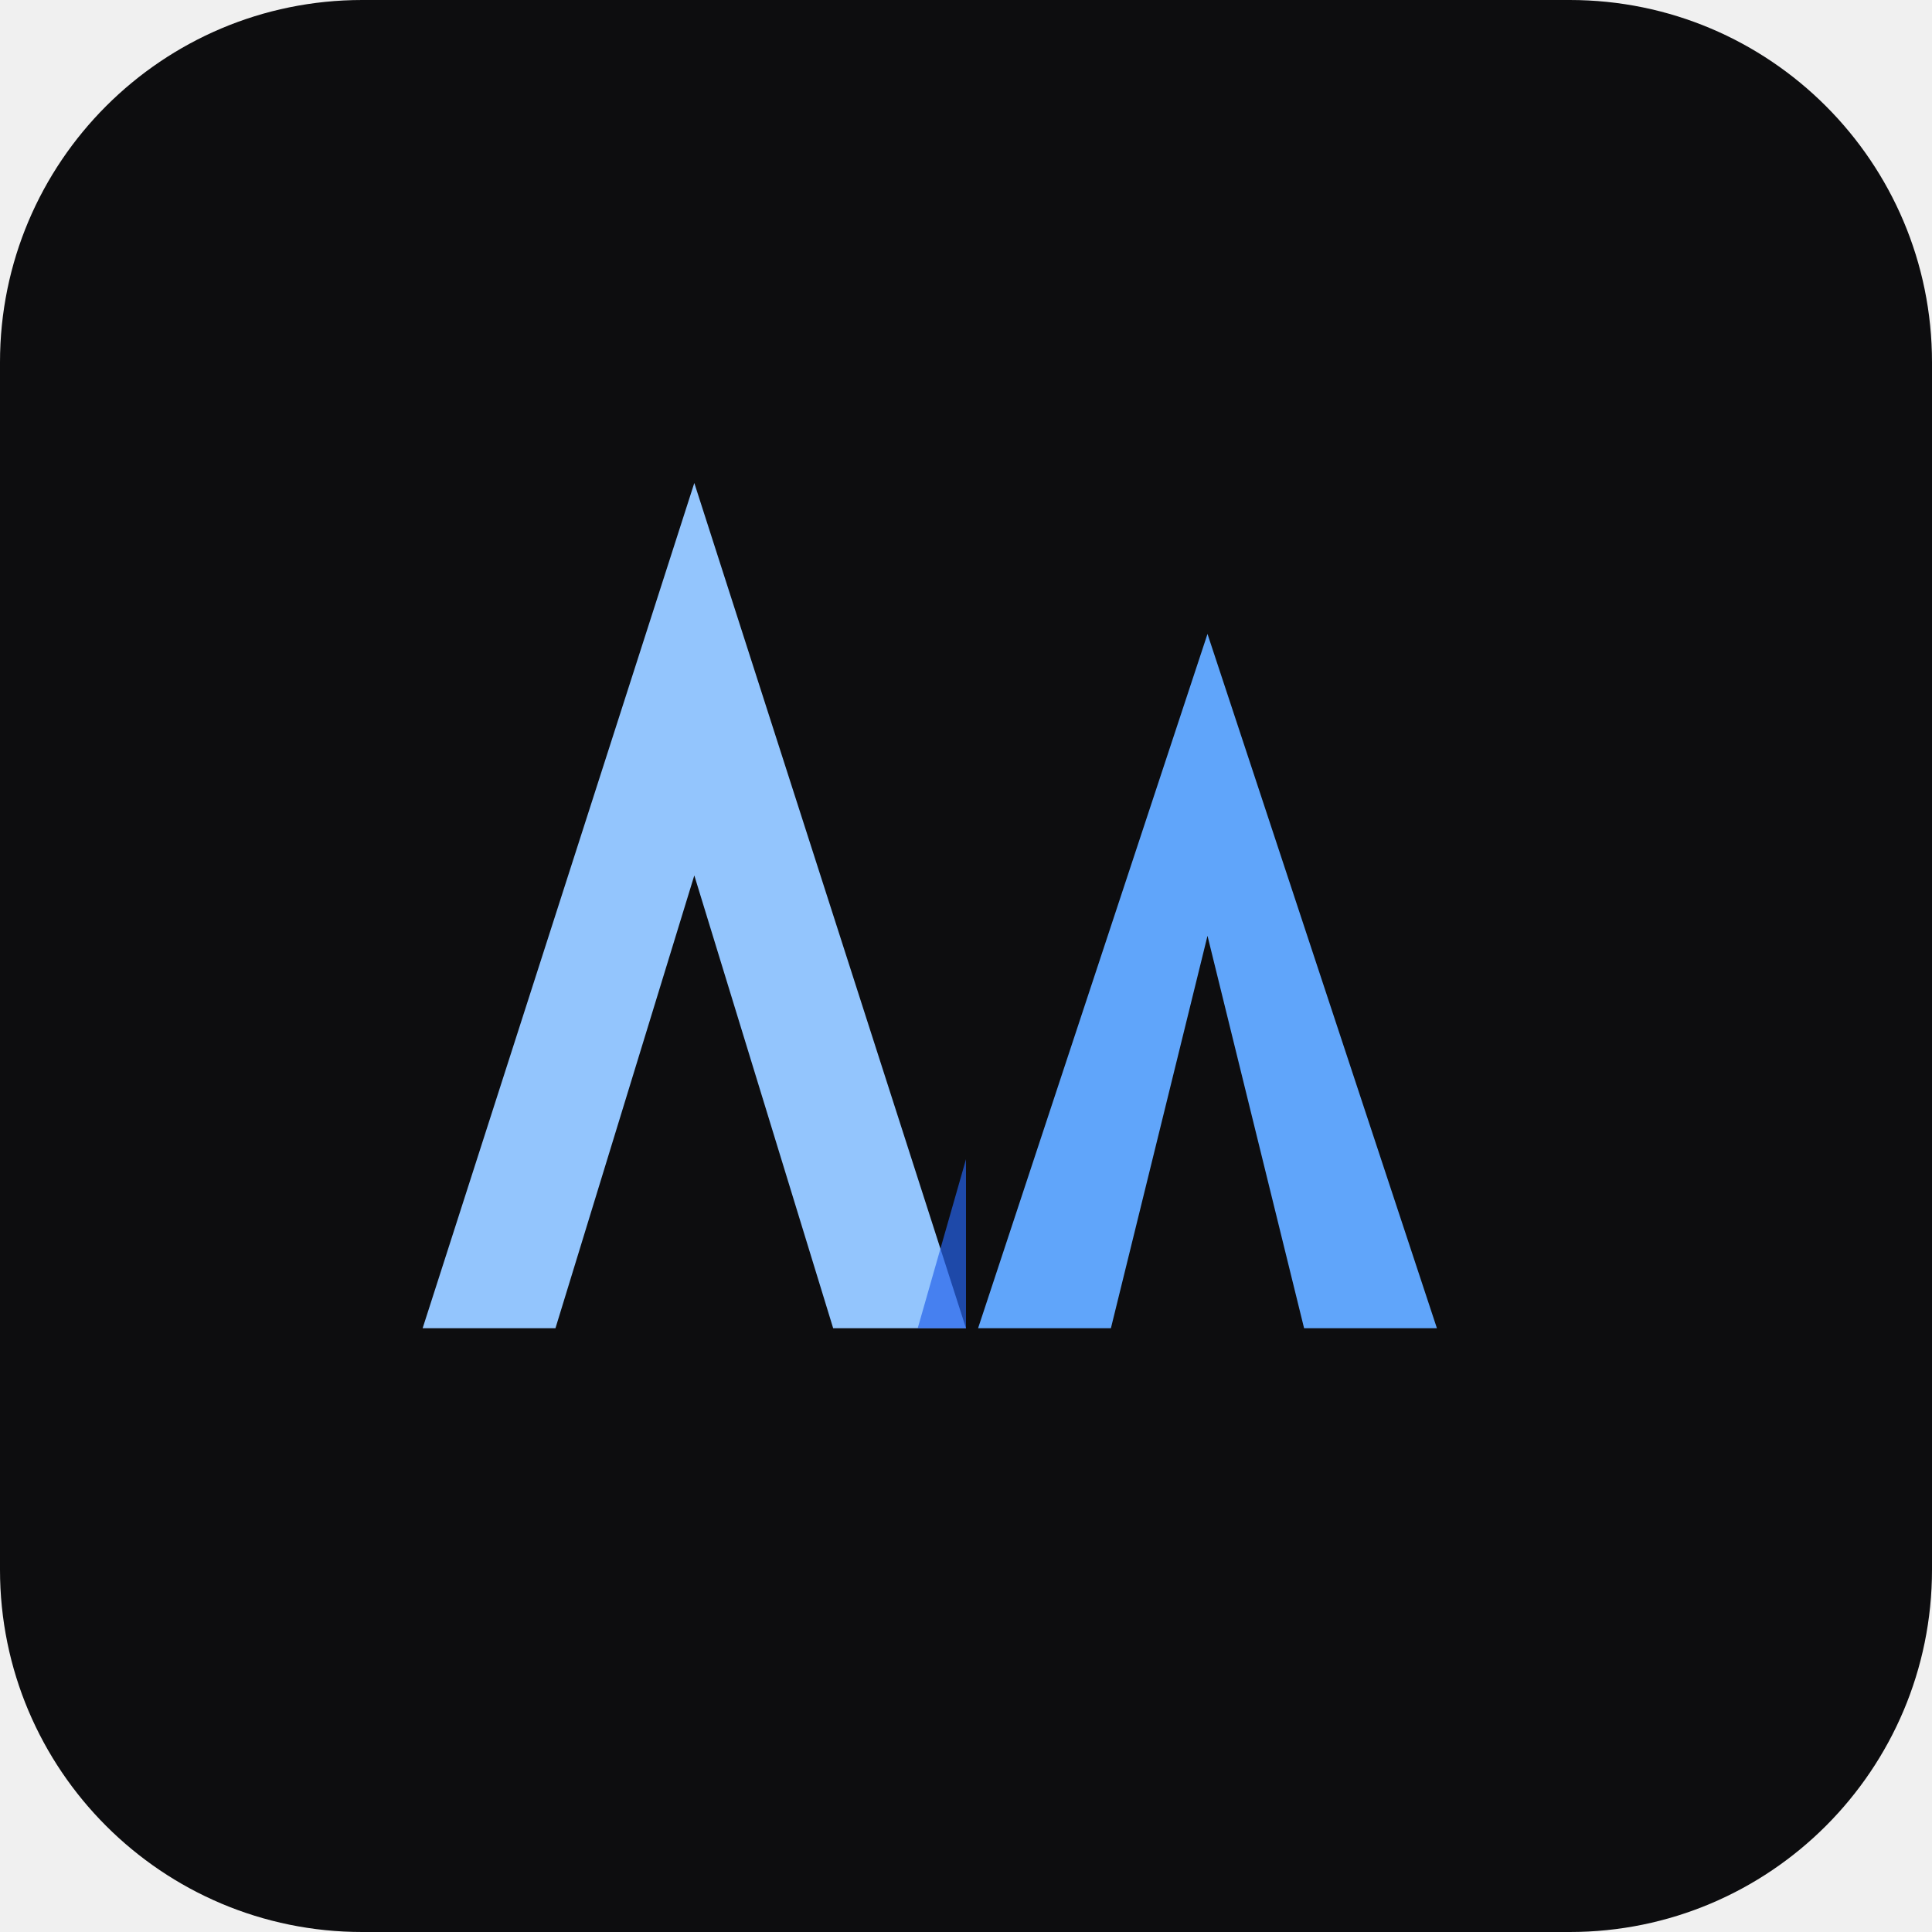
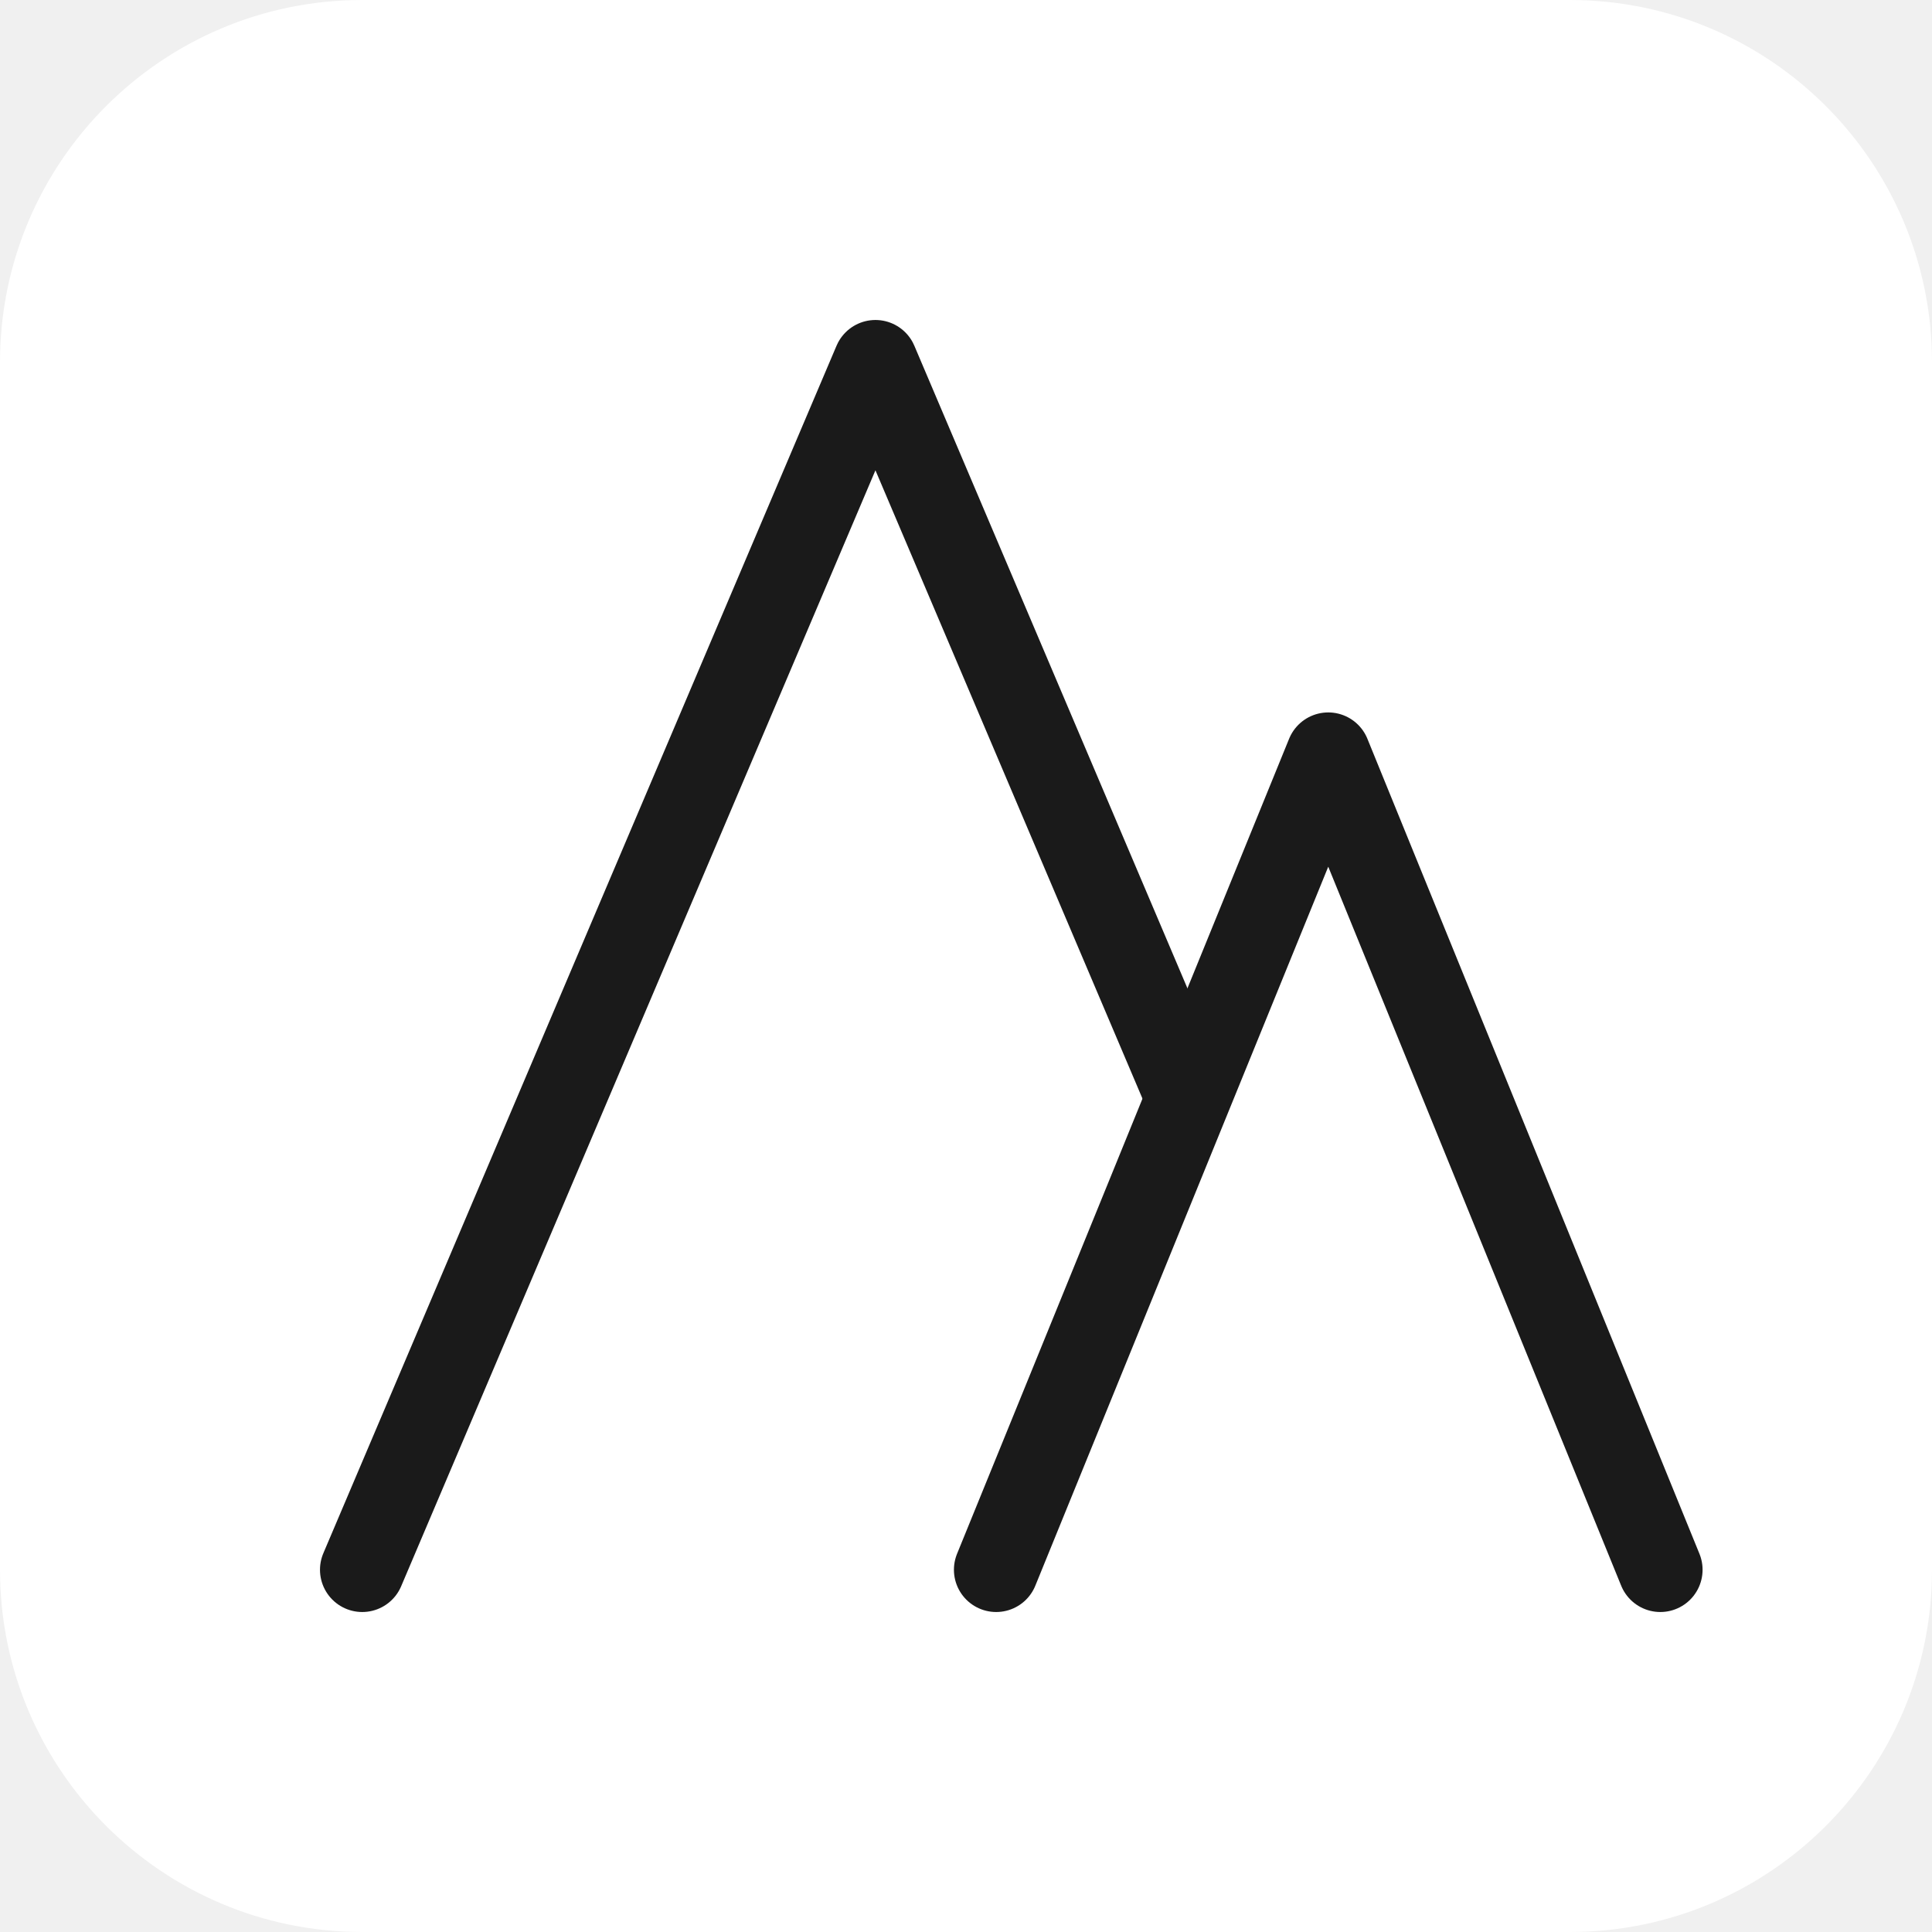
<svg xmlns="http://www.w3.org/2000/svg" viewBox="0 0 32 32" fill="none">
-   <rect width="32" height="32" rx="6" fill="#0d0d0f" />
-   <path d="M11.5 8 L7 22 L9.2 22 L11.5 14.5 L13.8 22 L16 22 Z" fill="#93c5fd" />
-   <path d="M20 10.5 L16.2 22 L18.4 22 L20 15.5 L21.6 22 L23.8 22 Z" fill="#60a5fa" />
-   <path d="M16 22 L15.2 22 L16 19.2 Z" fill="#2563eb" opacity="0.7" />
+   <rect width="32" height="32" rx="6" fill="#ffffff" />
+   <path d="M6 26 L14.5 6 L23 26" stroke="#1a1a1a" stroke-width="1.4" stroke-linecap="round" stroke-linejoin="round" fill="none" />
+   <path d="M15.5 27 L22 11.5 L28.5 27 Z" fill="#ffffff" stroke="none" />
+   <path d="M16.5 26 L22 12.5 L27.5 26" stroke="#1a1a1a" stroke-width="1.4" stroke-linecap="round" stroke-linejoin="round" fill="none" />
</svg>
